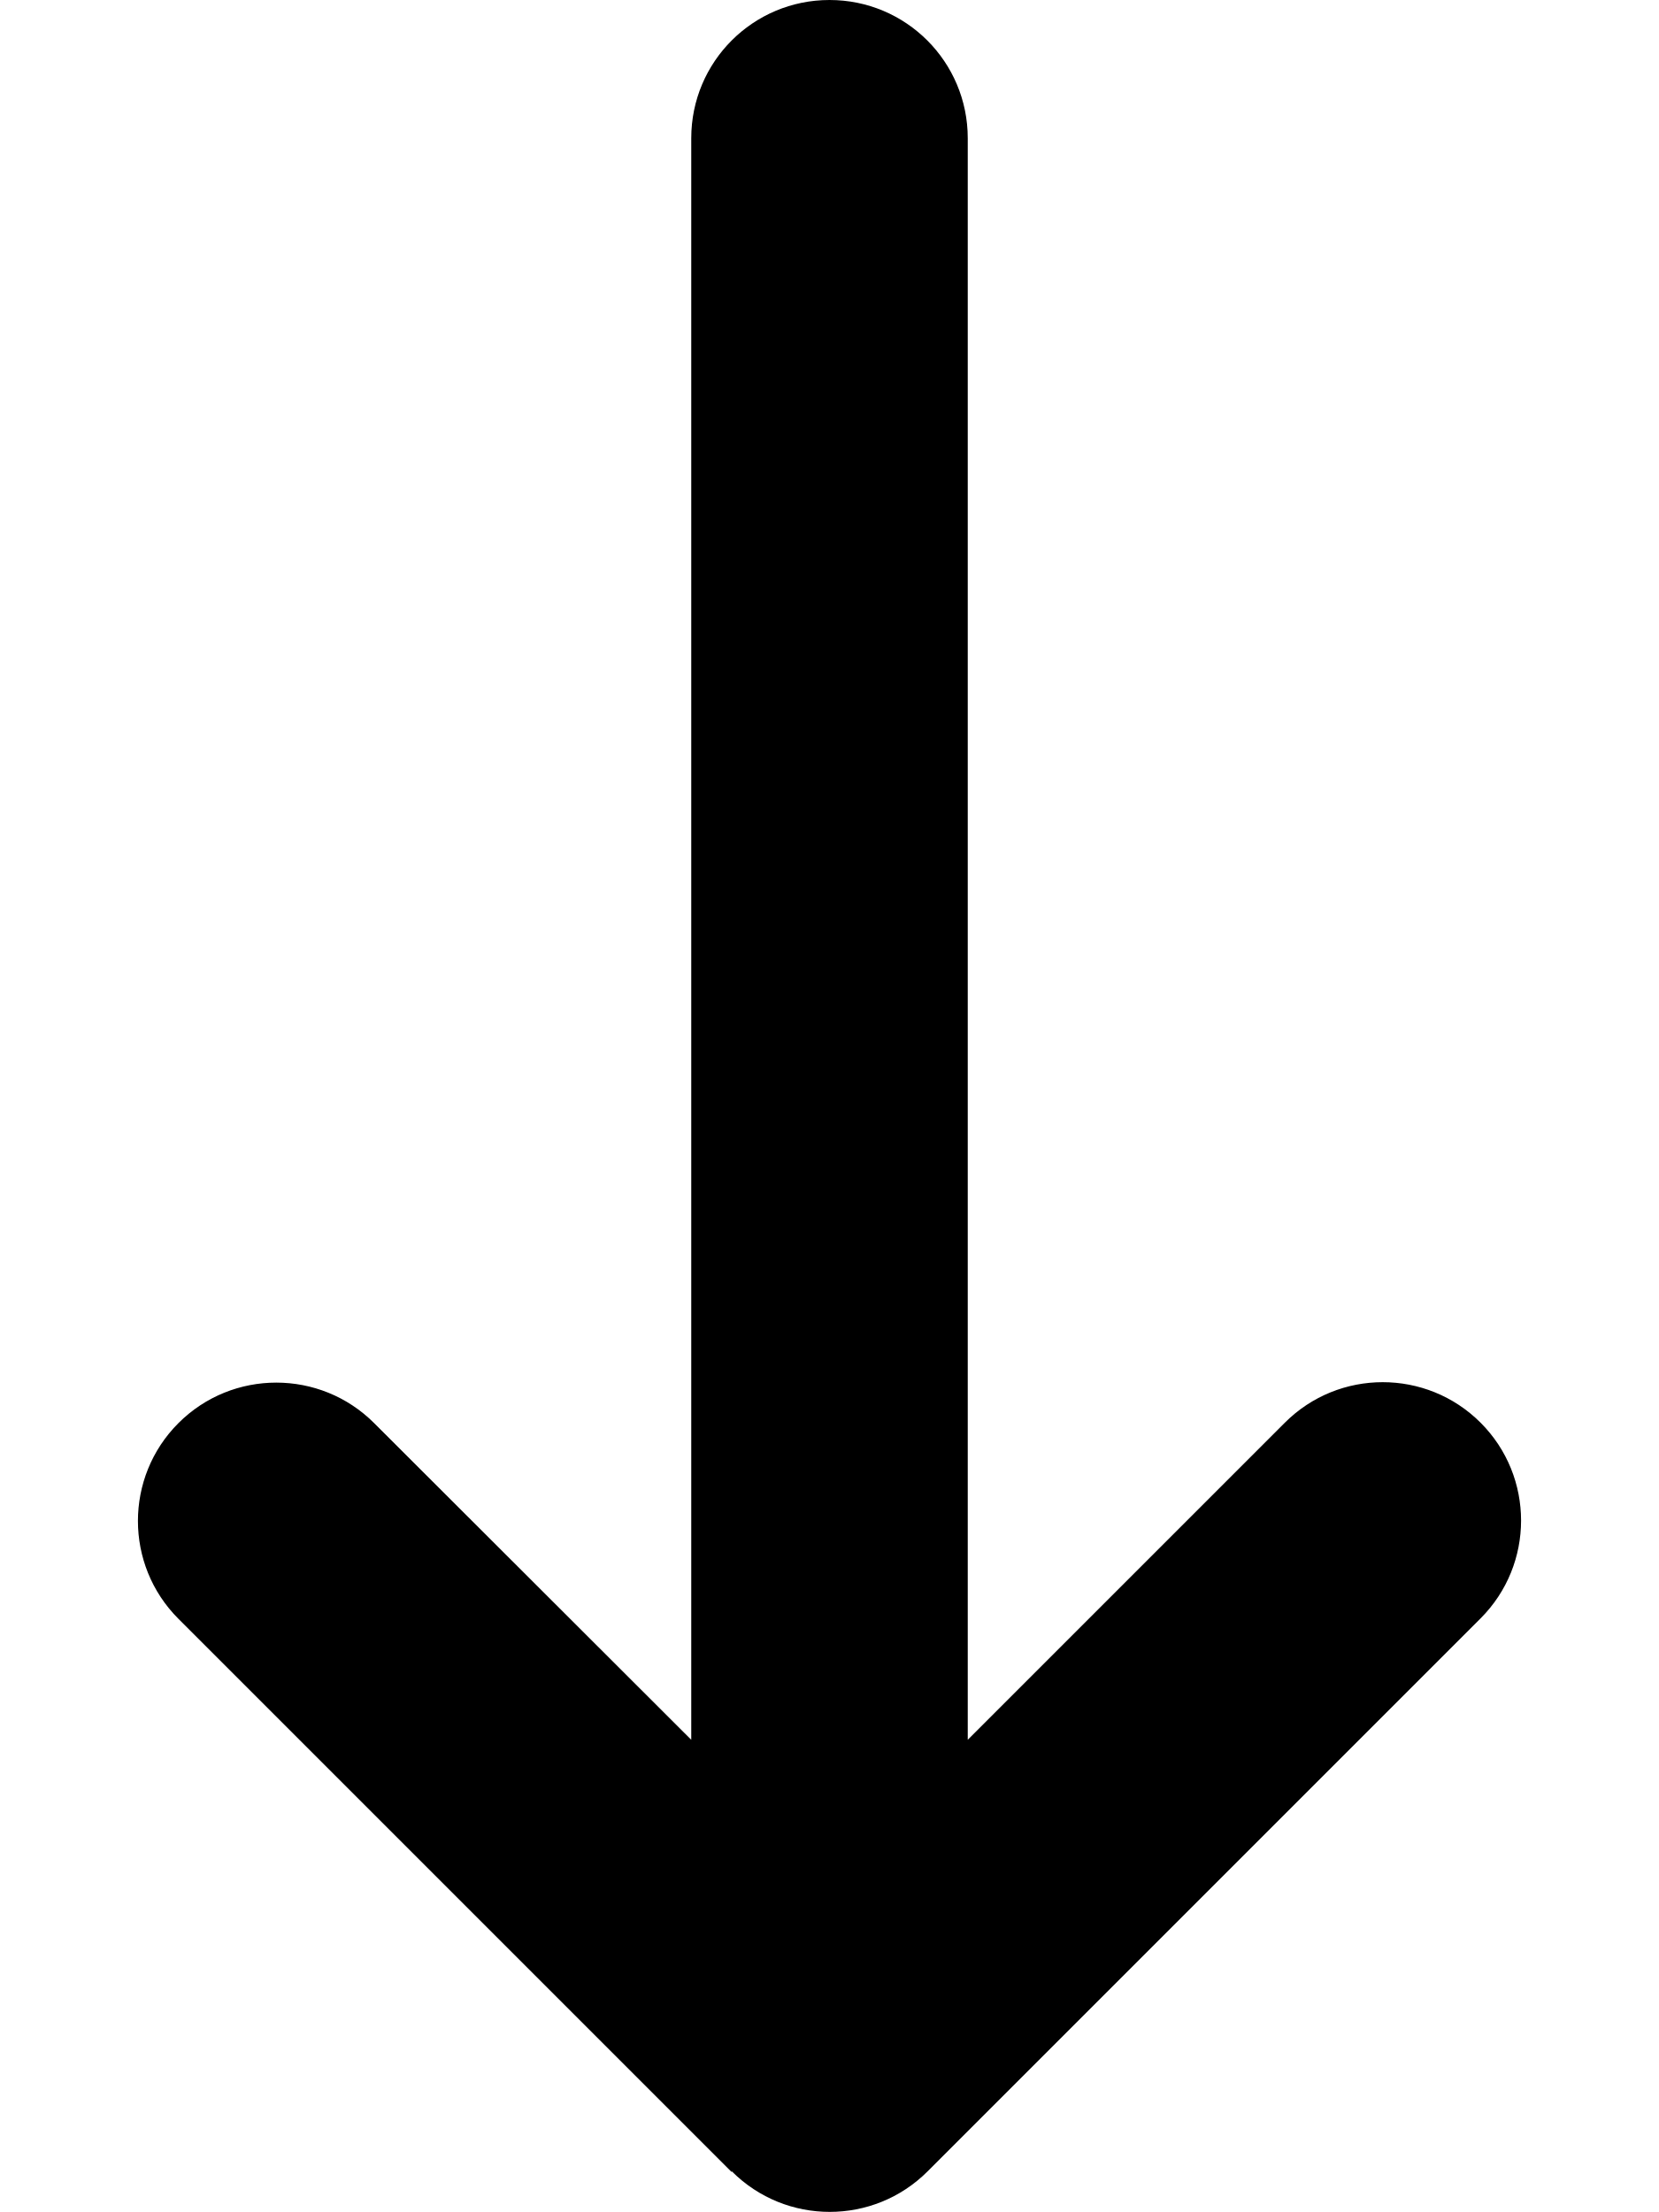
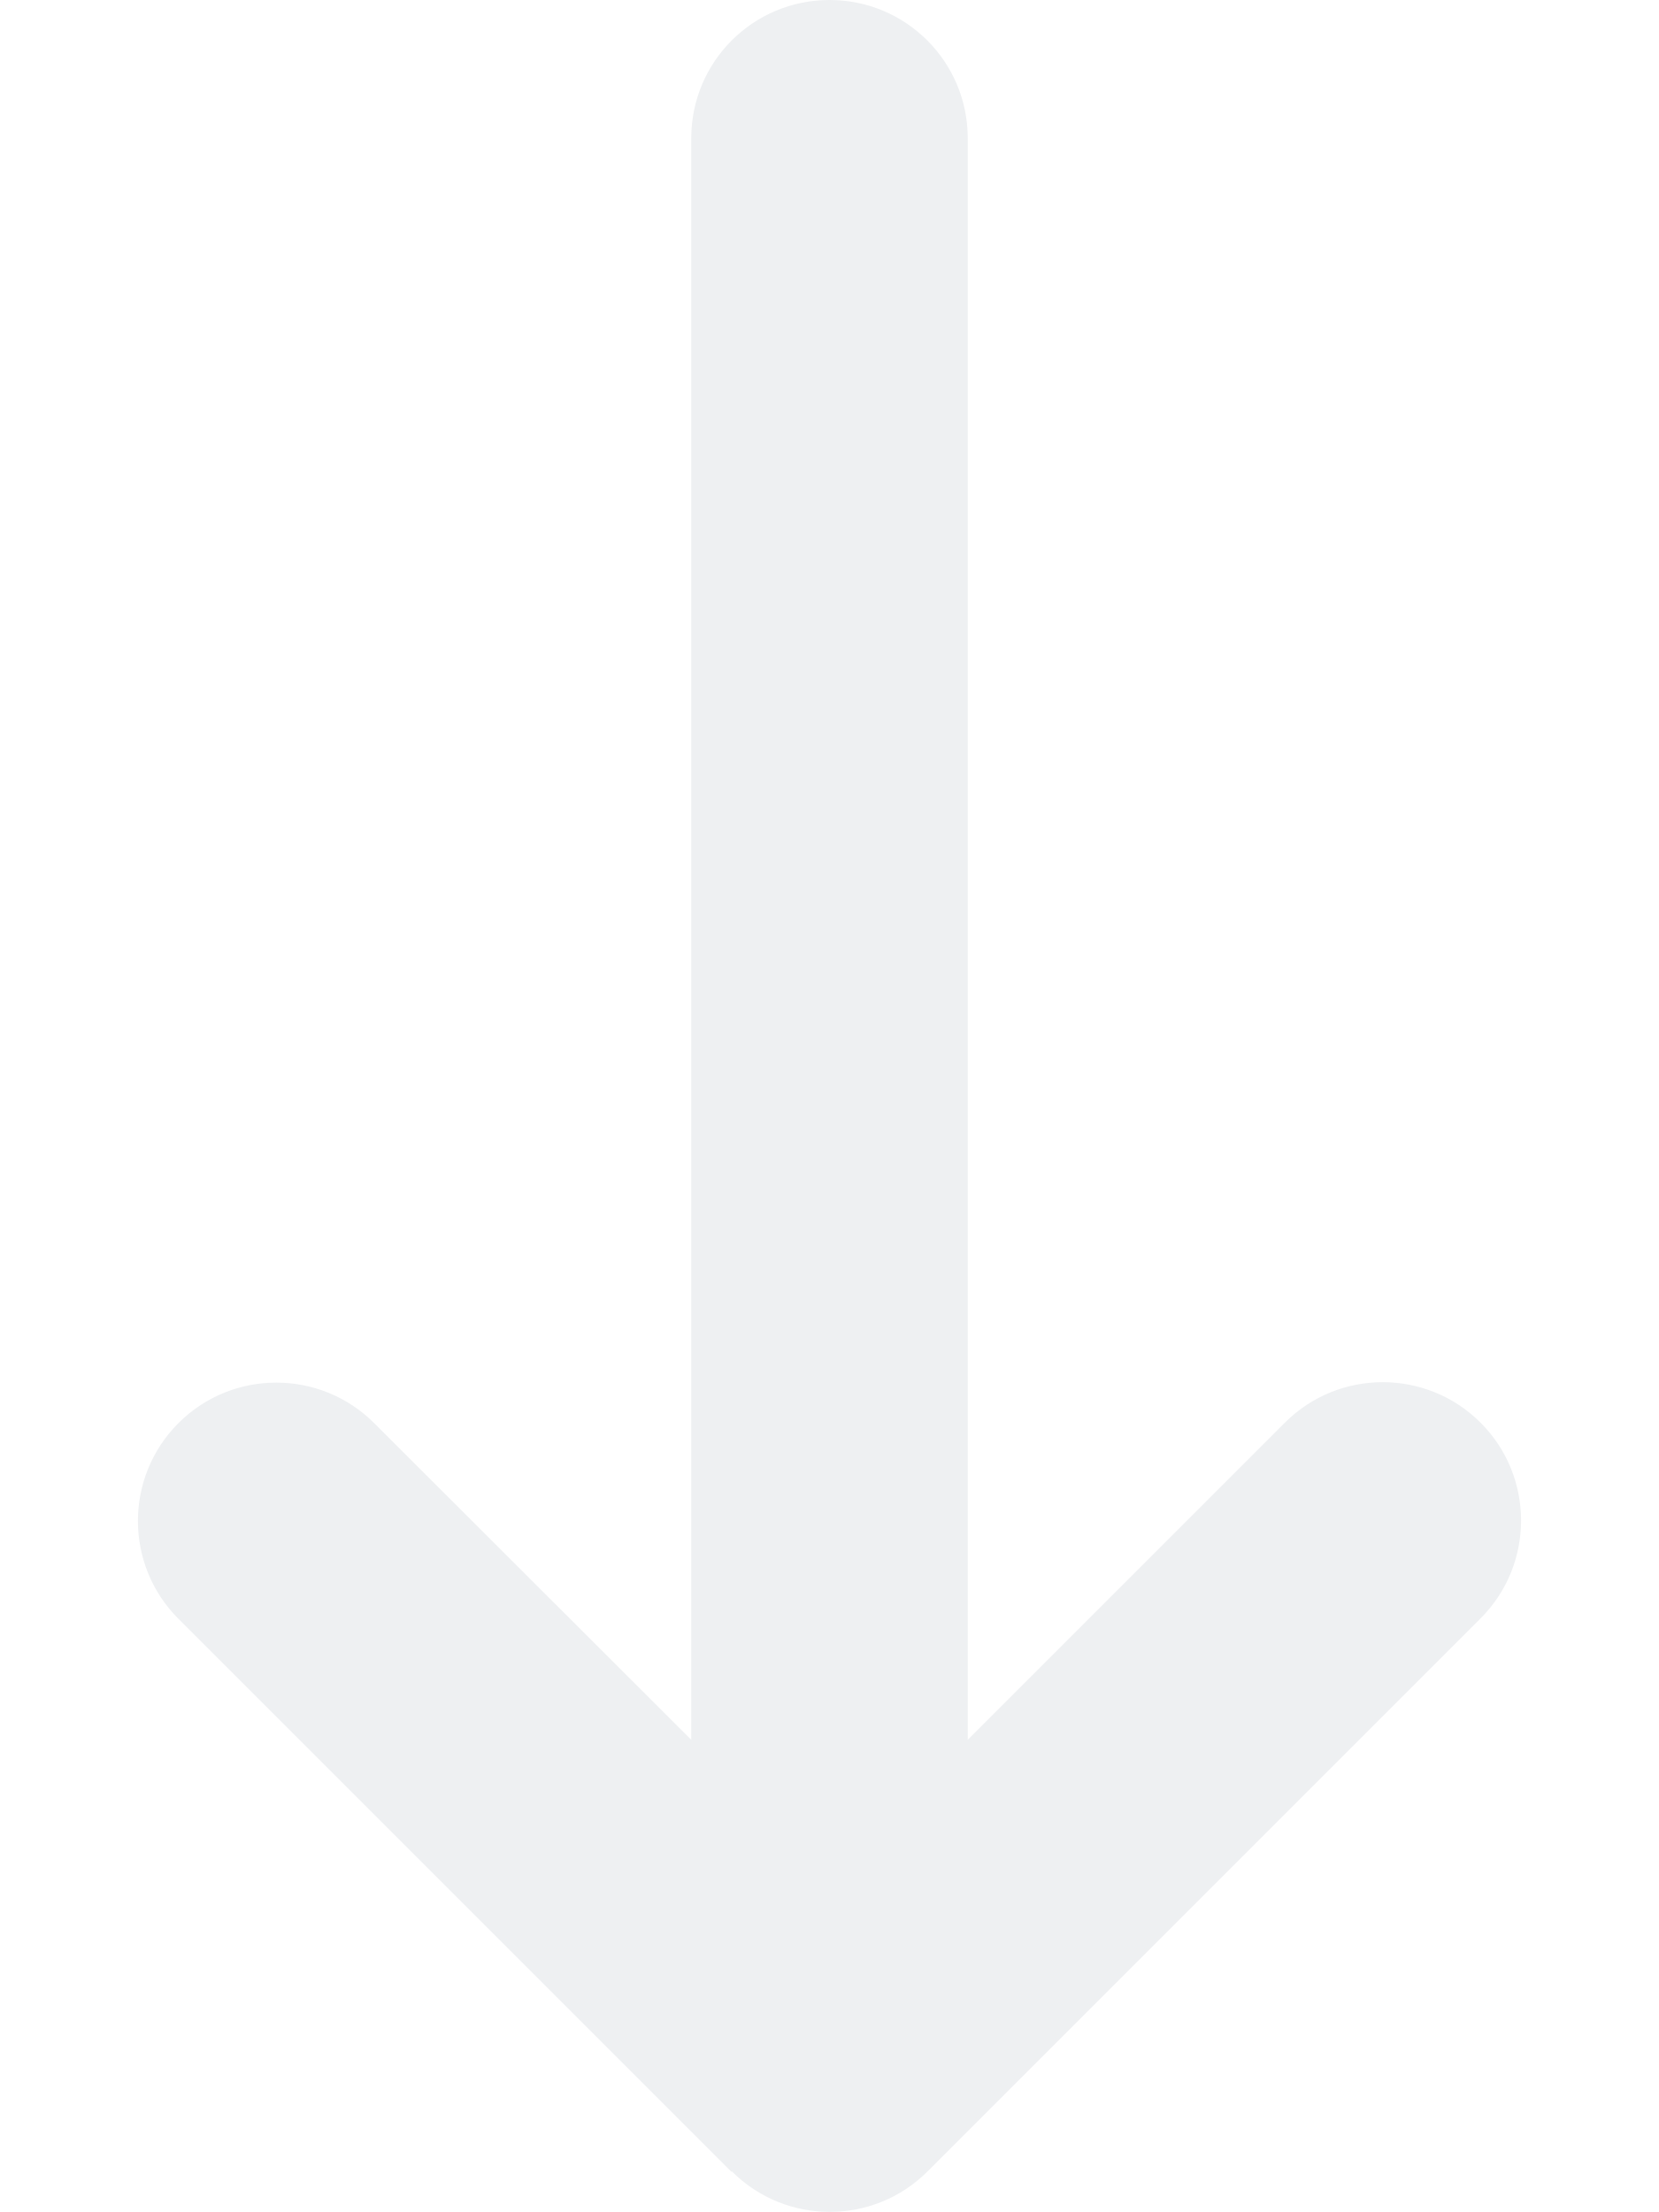
- <svg xmlns="http://www.w3.org/2000/svg" viewBox="0 0 384 512">
+ <svg xmlns="http://www.w3.org/2000/svg" viewBox="0 0 384 512" fill="#EEF0F2">
  <path d="M169.4 502.6c12.5 12.5 32.8 12.5 45.3 0l128-128c12.5-12.5 12.5-32.8 0-45.3s-32.8-12.5-45.3 0L224 402.7 224 32c0-17.7-14.3-32-32-32s-32 14.3-32 32l0 370.7L86.6 329.4c-12.5-12.5-32.8-12.5-45.3 0s-12.5 32.8 0 45.3l128 128z" />
</svg>
